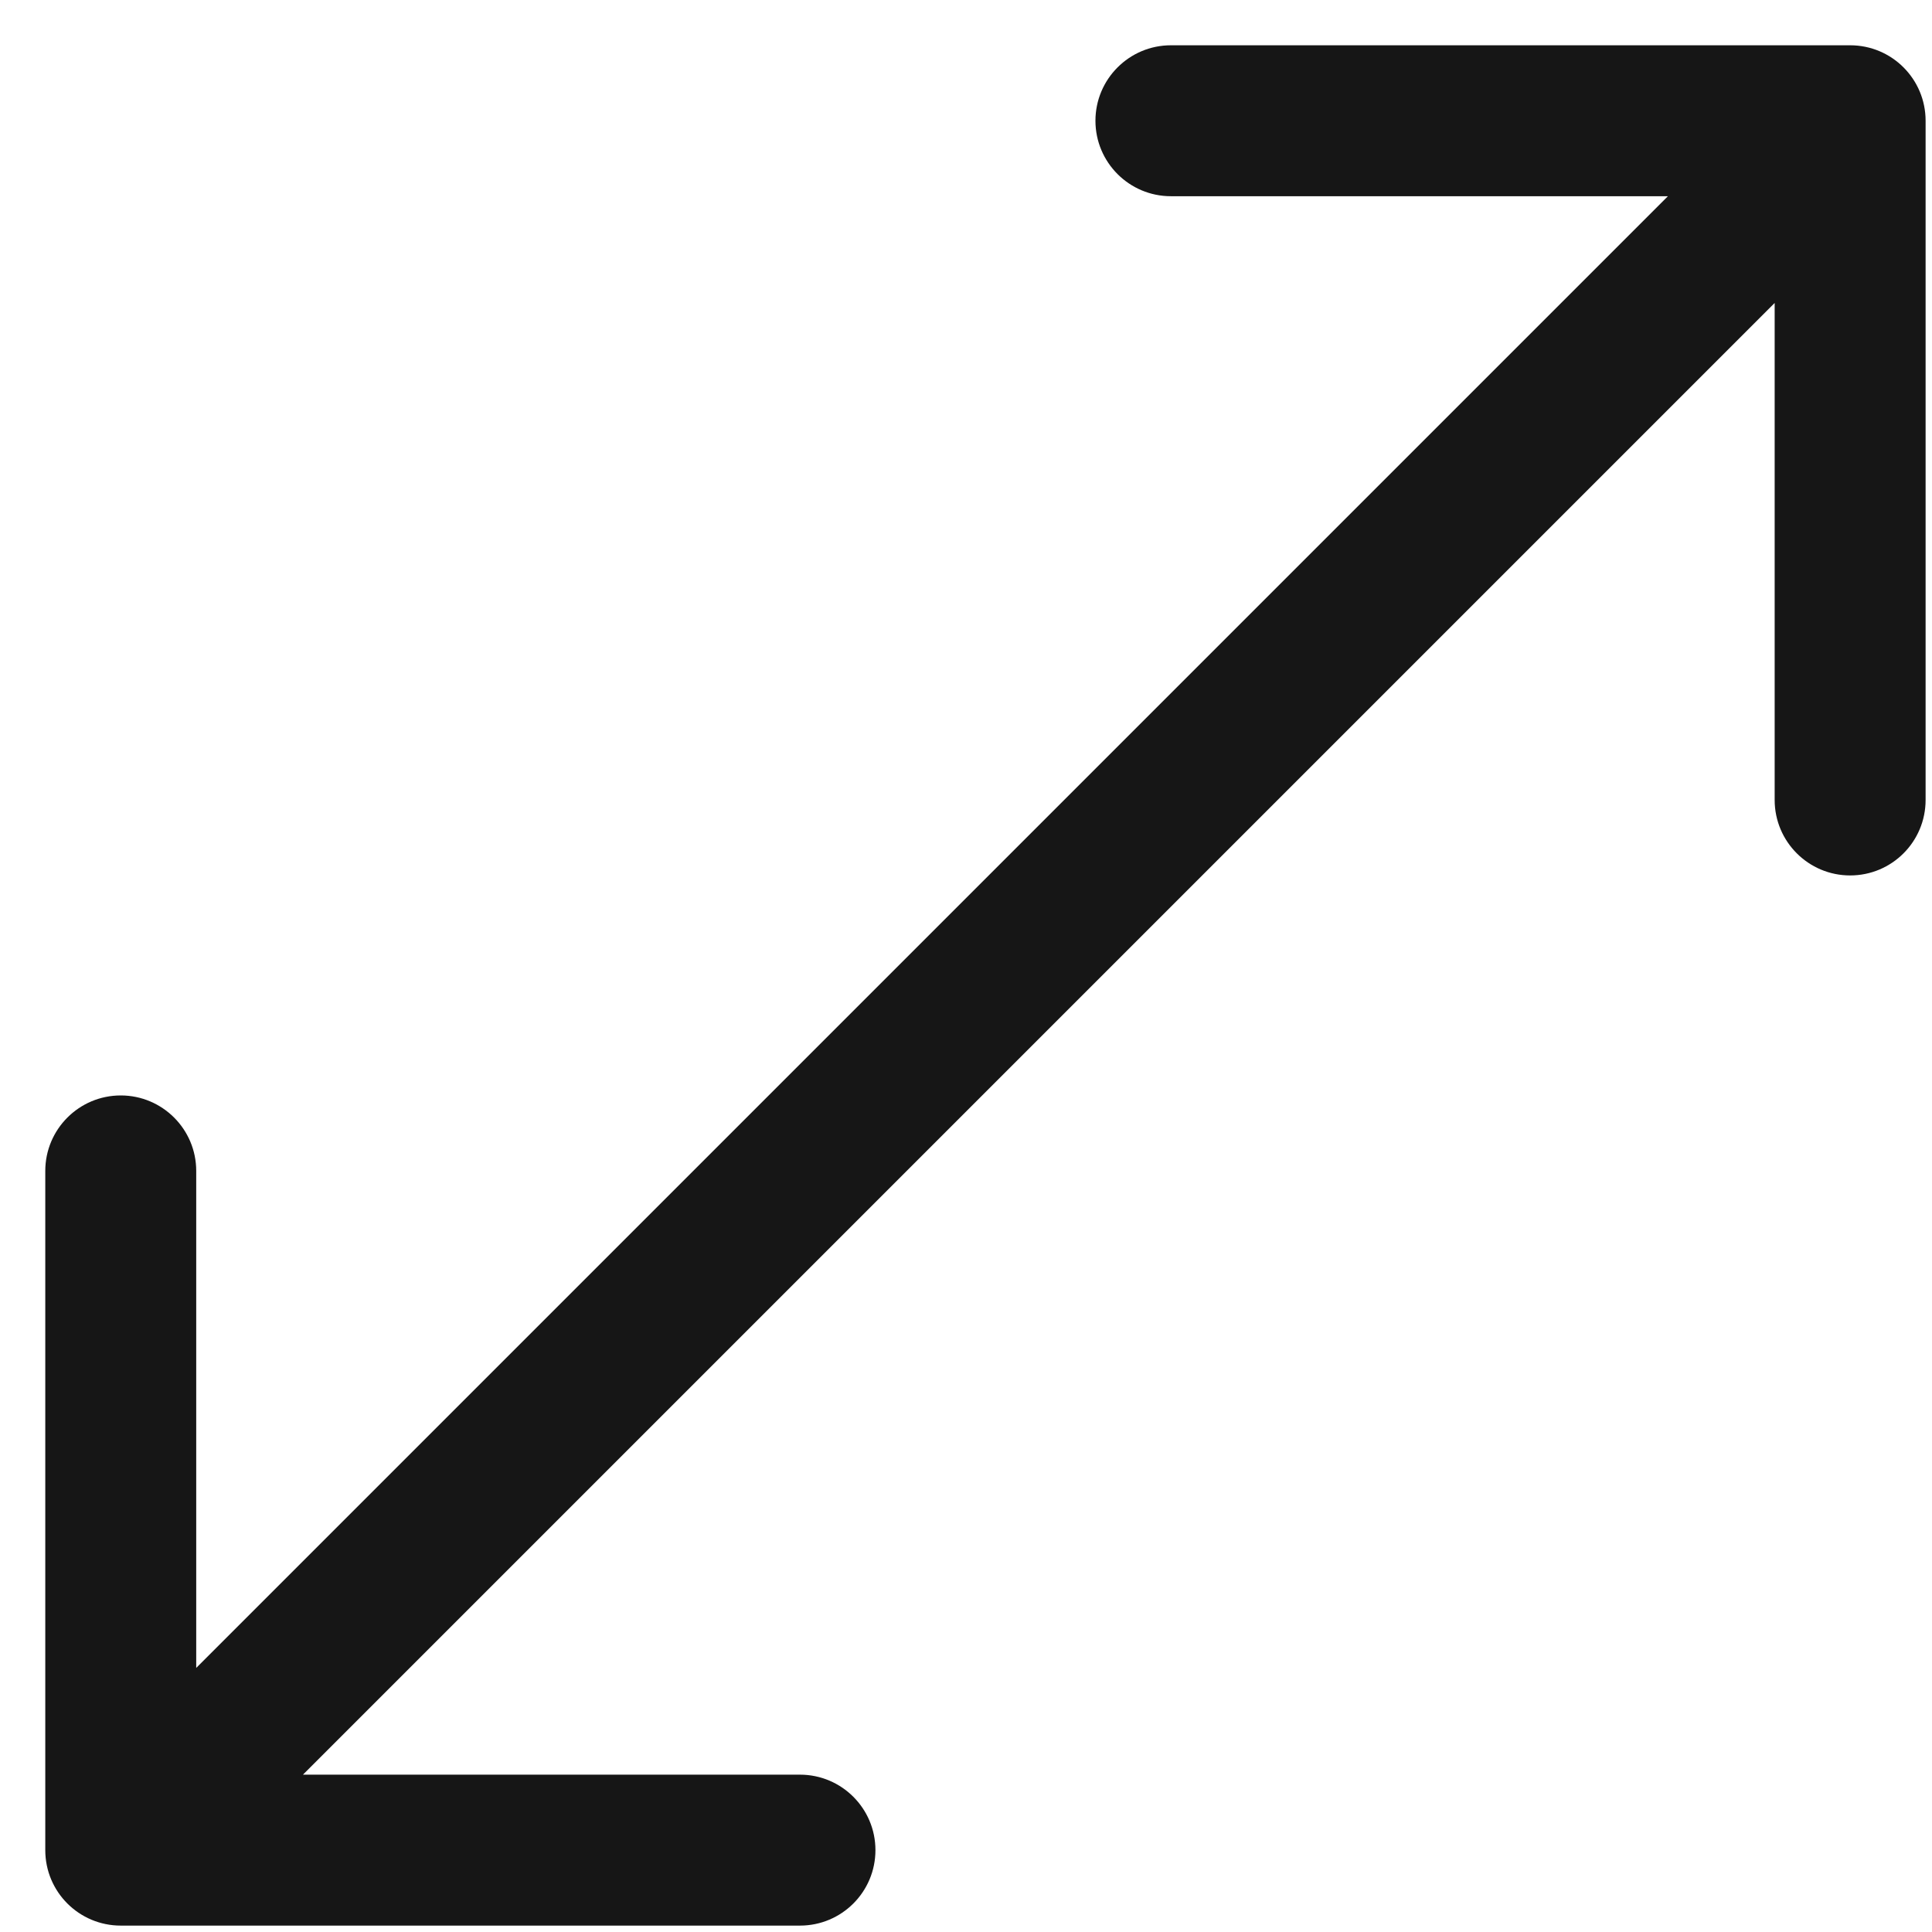
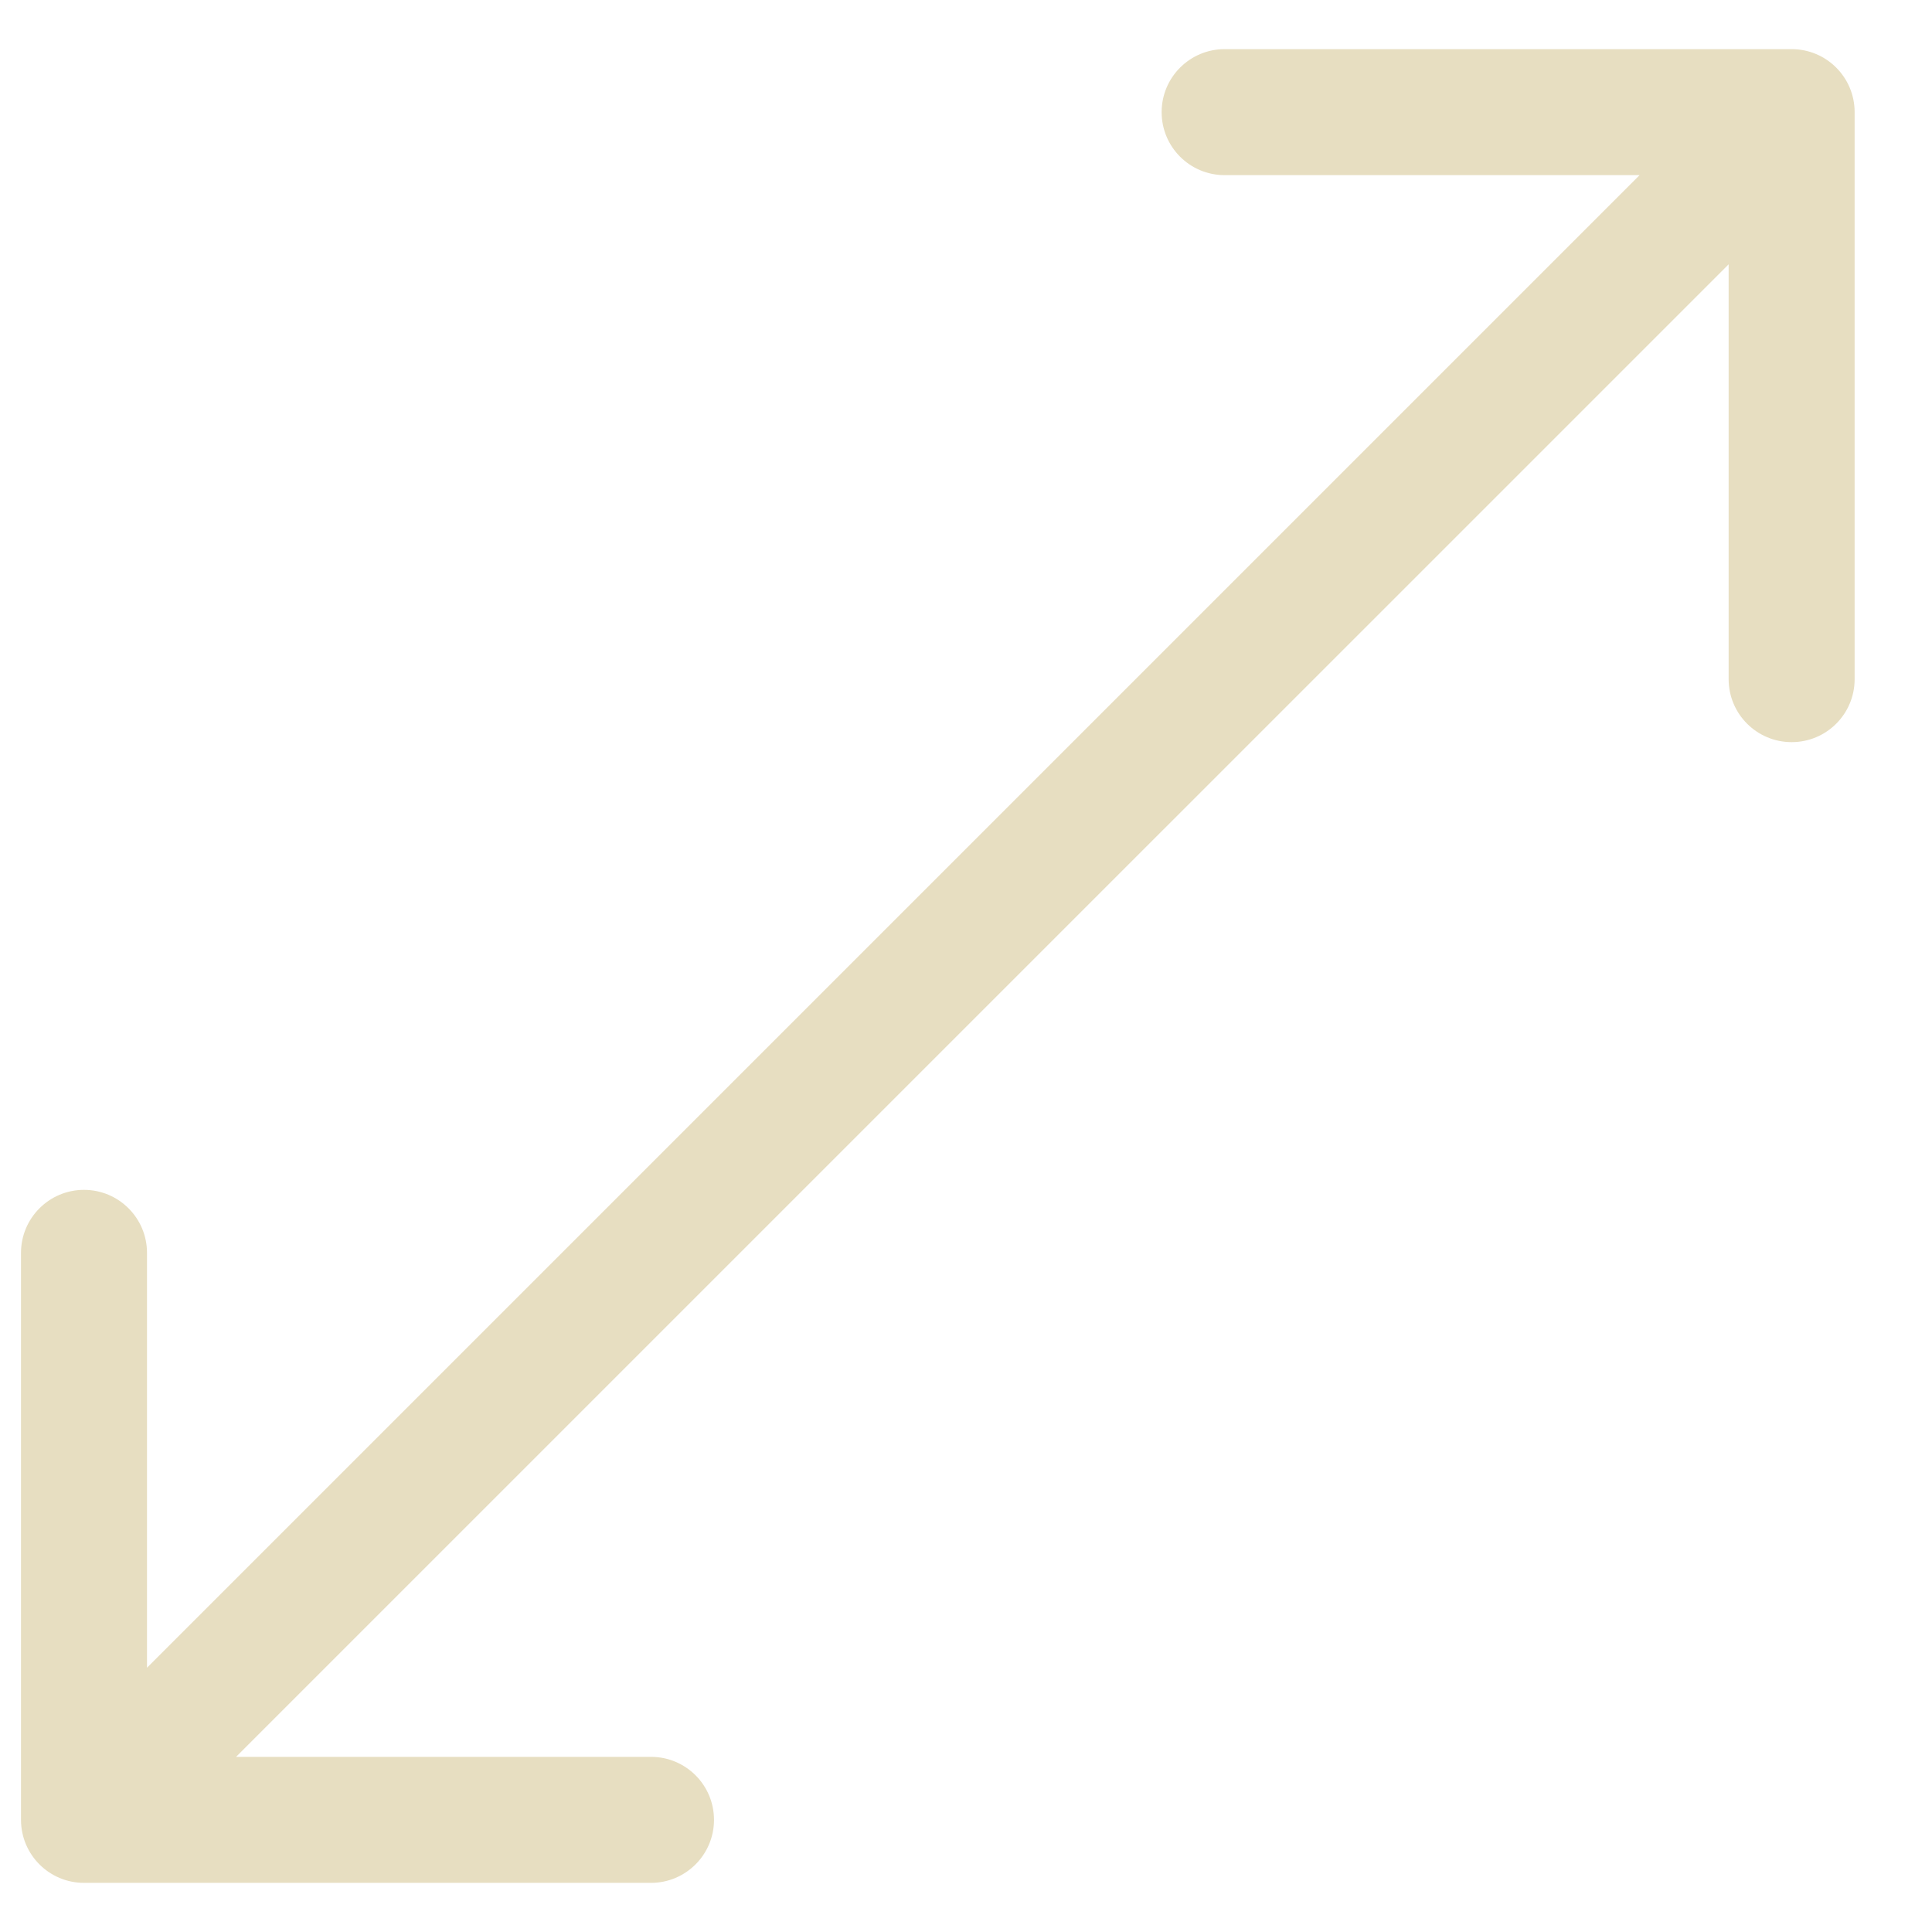
- <svg xmlns="http://www.w3.org/2000/svg" width="16" height="16" viewBox="0 0 16 16" fill="none">
-   <path d="M0.375 15.322C0.375 15.668 0.655 15.947 1 15.947H6.625C6.97 15.947 7.25 15.668 7.25 15.322C7.25 14.977 6.97 14.697 6.625 14.697H1.625L1.625 9.697C1.625 9.352 1.345 9.072 1 9.072C0.655 9.072 0.375 9.352 0.375 9.697L0.375 15.322ZM15.947 1C15.947 0.655 15.668 0.375 15.322 0.375L9.697 0.375C9.352 0.375 9.072 0.655 9.072 1C9.072 1.345 9.352 1.625 9.697 1.625H14.697V6.625C14.697 6.97 14.977 7.25 15.322 7.25C15.668 7.25 15.947 6.97 15.947 6.625L15.947 1ZM1.442 15.764L15.764 1.442L14.88 0.558L0.558 14.88L1.442 15.764Z" fill="#161616" />
+ <svg xmlns="http://www.w3.org/2000/svg" width="23" height="23" viewBox="0 0 23 23" fill="none">
+   <path d="M0.25 21.665C0.25 22.079 0.586 22.415 1 22.415H7.75C8.164 22.415 8.5 22.079 8.5 21.665C8.5 21.25 8.164 20.915 7.75 20.915H1.75V14.915C1.75 14.501 1.414 14.165 1 14.165C0.586 14.165 0.25 14.501 0.25 14.915L0.25 21.665ZM22.079 1.335C22.079 0.921 21.744 0.585 21.329 0.585L14.579 0.585C14.165 0.585 13.829 0.921 13.829 1.335C13.829 1.75 14.165 2.085 14.579 2.085H20.579V8.085C20.579 8.5 20.915 8.835 21.329 8.835C21.744 8.835 22.079 8.5 22.079 8.085L22.079 1.335ZM1.53 22.195L21.86 1.866L20.799 0.805L0.47 21.134L1.53 22.195Z" fill="#E7DEC1" />
</svg>
